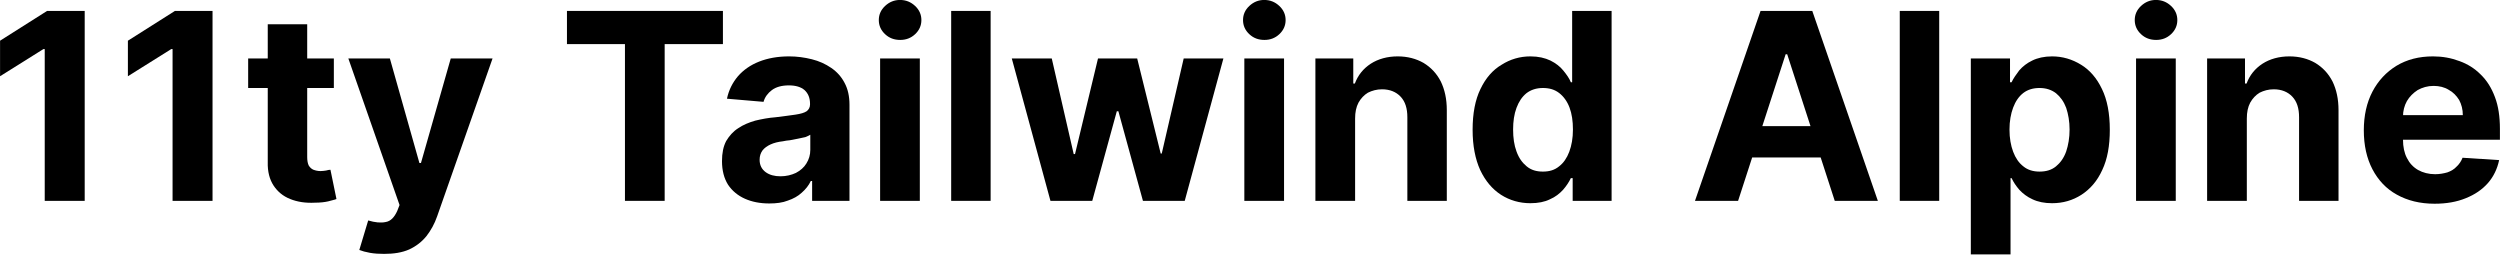
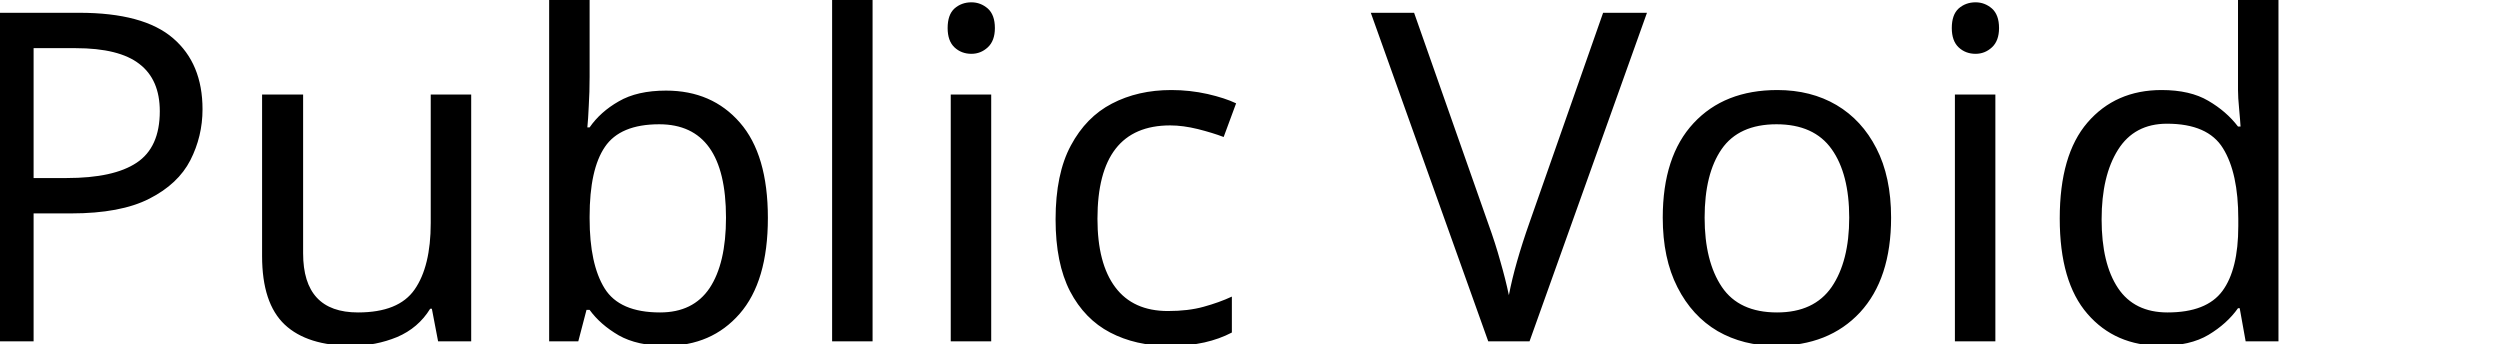
- <svg xmlns="http://www.w3.org/2000/svg" viewBox="0 0 1000 102" version="1.1">
-   <g id="curves" transform="matrix(1.33631,0,0,1.33631,-301.749,-65.4924)">
-     <g transform="matrix(78.1985,0,0,78.1985,221.836,109.131)">
-       <path d="M0.375,-0.727L0.375,-0L0.222,-0L0.222,-0.581L0.217,-0.581L0.051,-0.477L0.051,-0.613L0.231,-0.727L0.375,-0.727Z" style="fill-rule:nonzero;" />
-     </g>
-     <g transform="matrix(78.1985,0,0,78.1985,260.102,109.131)">
-       <path d="M0.375,-0.727L0.375,-0L0.222,-0L0.222,-0.581L0.217,-0.581L0.051,-0.477L0.051,-0.613L0.231,-0.727L0.375,-0.727Z" style="fill-rule:nonzero;" />
-     </g>
-     <g transform="matrix(78.1985,0,0,78.1985,298.369,109.131)">
-       <path d="M0.35,-0.545L0.35,-0.432L0.022,-0.432L0.022,-0.545L0.35,-0.545ZM0.097,-0.676L0.248,-0.676L0.248,-0.168C0.248,-0.154 0.25,-0.143 0.254,-0.135C0.259,-0.127 0.265,-0.122 0.272,-0.119C0.28,-0.116 0.289,-0.114 0.299,-0.114C0.306,-0.114 0.313,-0.115 0.32,-0.116C0.327,-0.118 0.333,-0.119 0.337,-0.119L0.36,-0.007C0.353,-0.004 0.342,-0.002 0.328,0.002C0.315,0.005 0.298,0.007 0.278,0.007C0.242,0.009 0.21,0.004 0.183,-0.007C0.155,-0.018 0.134,-0.036 0.119,-0.059C0.104,-0.082 0.096,-0.112 0.097,-0.148L0.097,-0.676Z" style="fill-rule:nonzero;" />
-     </g>
-     <g transform="matrix(78.1985,0,0,78.1985,328.748,109.131)">
-       <path d="M0.154,0.203C0.135,0.203 0.117,0.202 0.1,0.199C0.083,0.196 0.069,0.192 0.059,0.188L0.093,0.075C0.119,0.083 0.142,0.085 0.16,0.081C0.179,0.078 0.193,0.063 0.204,0.039L0.213,0.016L0.017,-0.545L0.176,-0.545L0.289,-0.145L0.295,-0.145L0.409,-0.545L0.569,-0.545L0.357,0.059C0.347,0.088 0.333,0.113 0.316,0.135C0.298,0.157 0.276,0.174 0.25,0.186C0.223,0.198 0.191,0.203 0.154,0.203Z" style="fill-rule:nonzero;" />
-     </g>
-     <g transform="matrix(78.1985,0,0,78.1985,392.701,109.131)">
-       <path d="M0.036,-0.6L0.036,-0.727L0.633,-0.727L0.633,-0.6L0.41,-0.6L0.41,-0L0.258,-0L0.258,-0.6L0.036,-0.6Z" style="fill-rule:nonzero;" />
-     </g>
-     <g transform="matrix(78.1985,0,0,78.1985,439.187,109.131)">
-       <path d="M0.216,0.01C0.181,0.01 0.15,0.004 0.123,-0.008C0.096,-0.02 0.074,-0.038 0.058,-0.062C0.043,-0.086 0.035,-0.116 0.035,-0.152C0.035,-0.183 0.04,-0.208 0.051,-0.229C0.063,-0.249 0.078,-0.266 0.097,-0.278C0.116,-0.291 0.138,-0.3 0.162,-0.307C0.187,-0.313 0.213,-0.318 0.24,-0.32C0.271,-0.324 0.297,-0.327 0.316,-0.33C0.336,-0.333 0.35,-0.337 0.359,-0.343C0.367,-0.349 0.372,-0.358 0.372,-0.369L0.372,-0.371C0.372,-0.394 0.365,-0.411 0.351,-0.424C0.337,-0.436 0.317,-0.442 0.291,-0.442C0.264,-0.442 0.242,-0.436 0.226,-0.424C0.21,-0.412 0.199,-0.397 0.194,-0.379L0.054,-0.391C0.061,-0.424 0.075,-0.452 0.096,-0.477C0.117,-0.501 0.144,-0.52 0.177,-0.533C0.21,-0.546 0.248,-0.553 0.292,-0.553C0.322,-0.553 0.351,-0.549 0.379,-0.542C0.407,-0.535 0.431,-0.524 0.453,-0.509C0.475,-0.494 0.492,-0.475 0.504,-0.452C0.517,-0.428 0.523,-0.4 0.523,-0.368L0.523,-0L0.38,-0L0.38,-0.076L0.375,-0.076C0.367,-0.059 0.355,-0.044 0.34,-0.031C0.326,-0.018 0.308,-0.008 0.287,-0.001C0.267,0.007 0.243,0.01 0.216,0.01ZM0.259,-0.094C0.281,-0.094 0.301,-0.099 0.318,-0.107C0.335,-0.116 0.349,-0.128 0.358,-0.143C0.368,-0.159 0.373,-0.176 0.373,-0.195L0.373,-0.253C0.368,-0.25 0.362,-0.247 0.354,-0.244C0.345,-0.242 0.336,-0.24 0.326,-0.238C0.316,-0.236 0.306,-0.234 0.295,-0.232C0.285,-0.231 0.276,-0.23 0.268,-0.228C0.25,-0.226 0.234,-0.222 0.221,-0.216C0.208,-0.21 0.198,-0.203 0.19,-0.193C0.183,-0.183 0.179,-0.172 0.179,-0.157C0.179,-0.137 0.187,-0.121 0.202,-0.11C0.217,-0.099 0.236,-0.094 0.259,-0.094Z" style="fill-rule:nonzero;" />
-     </g>
-     <g transform="matrix(78.1985,0,0,78.1985,484.562,109.131)">
-       <path d="M0.06,-0L0.06,-0.545L0.212,-0.545L0.212,-0L0.06,-0ZM0.137,-0.616C0.114,-0.616 0.095,-0.623 0.079,-0.638C0.063,-0.653 0.055,-0.671 0.055,-0.692C0.055,-0.713 0.063,-0.731 0.079,-0.746C0.095,-0.761 0.114,-0.769 0.136,-0.769C0.159,-0.769 0.178,-0.761 0.194,-0.746C0.21,-0.731 0.218,-0.713 0.218,-0.692C0.218,-0.671 0.21,-0.653 0.194,-0.638C0.178,-0.623 0.159,-0.616 0.137,-0.616Z" style="fill-rule:nonzero;" />
-     </g>
-     <g transform="matrix(78.1985,0,0,78.1985,505.834,109.131)">
-       <rect x="0.06" y="-0.727" width="0.151" height="0.727" style="fill-rule:nonzero;" />
-     </g>
-     <g transform="matrix(78.1985,0,0,78.1985,527.105,109.131)">
-       <path d="M0.168,-0L0.02,-0.545L0.173,-0.545L0.257,-0.179L0.262,-0.179L0.35,-0.545L0.5,-0.545L0.59,-0.181L0.594,-0.181L0.678,-0.545L0.83,-0.545L0.682,-0L0.522,-0L0.428,-0.343L0.422,-0.343L0.328,-0L0.168,-0Z" style="fill-rule:nonzero;" />
-     </g>
-     <g transform="matrix(78.1985,0,0,78.1985,593.585,109.131)">
-       <path d="M0.06,-0L0.06,-0.545L0.212,-0.545L0.212,-0L0.06,-0ZM0.137,-0.616C0.114,-0.616 0.095,-0.623 0.079,-0.638C0.063,-0.653 0.055,-0.671 0.055,-0.692C0.055,-0.713 0.063,-0.731 0.079,-0.746C0.095,-0.761 0.114,-0.769 0.136,-0.769C0.159,-0.769 0.178,-0.761 0.194,-0.746C0.21,-0.731 0.218,-0.713 0.218,-0.692C0.218,-0.671 0.21,-0.653 0.194,-0.638C0.178,-0.623 0.159,-0.616 0.137,-0.616Z" style="fill-rule:nonzero;" />
-     </g>
-     <g transform="matrix(78.1985,0,0,78.1985,614.856,109.131)">
-       <path d="M0.212,-0.315L0.212,-0L0.06,-0L0.06,-0.545L0.205,-0.545L0.205,-0.449L0.211,-0.449C0.223,-0.481 0.243,-0.506 0.272,-0.525C0.3,-0.543 0.335,-0.553 0.375,-0.553C0.413,-0.553 0.446,-0.544 0.474,-0.528C0.502,-0.511 0.524,-0.488 0.54,-0.457C0.555,-0.426 0.563,-0.39 0.563,-0.347L0.563,-0L0.412,-0L0.412,-0.32C0.412,-0.354 0.404,-0.38 0.386,-0.399C0.369,-0.417 0.345,-0.427 0.315,-0.427C0.295,-0.427 0.277,-0.422 0.261,-0.414C0.246,-0.405 0.234,-0.392 0.225,-0.376C0.216,-0.359 0.212,-0.339 0.212,-0.315Z" style="fill-rule:nonzero;" />
-     </g>
-     <g transform="matrix(78.1985,0,0,78.1985,663.48,109.131)">
-       <path d="M0.261,0.009C0.22,0.009 0.182,-0.002 0.149,-0.023C0.115,-0.045 0.089,-0.076 0.069,-0.118C0.05,-0.16 0.04,-0.211 0.04,-0.272C0.04,-0.335 0.05,-0.387 0.07,-0.428C0.09,-0.47 0.117,-0.501 0.151,-0.521C0.184,-0.542 0.221,-0.553 0.261,-0.553C0.292,-0.553 0.317,-0.547 0.338,-0.537C0.358,-0.527 0.375,-0.514 0.387,-0.499C0.4,-0.483 0.41,-0.469 0.416,-0.454L0.421,-0.454L0.421,-0.727L0.572,-0.727L0.572,-0L0.423,-0L0.423,-0.087L0.416,-0.087C0.409,-0.072 0.399,-0.057 0.386,-0.042C0.373,-0.028 0.357,-0.015 0.336,-0.006C0.316,0.004 0.291,0.009 0.261,0.009ZM0.309,-0.112C0.334,-0.112 0.354,-0.118 0.371,-0.132C0.388,-0.145 0.401,-0.164 0.41,-0.188C0.419,-0.212 0.424,-0.24 0.424,-0.273C0.424,-0.305 0.42,-0.333 0.411,-0.357C0.402,-0.381 0.388,-0.4 0.371,-0.413C0.354,-0.426 0.334,-0.432 0.309,-0.432C0.284,-0.432 0.263,-0.425 0.246,-0.412C0.229,-0.398 0.217,-0.38 0.208,-0.356C0.199,-0.332 0.195,-0.304 0.195,-0.273C0.195,-0.241 0.199,-0.213 0.208,-0.189C0.217,-0.164 0.23,-0.146 0.247,-0.132C0.264,-0.118 0.284,-0.112 0.309,-0.112Z" style="fill-rule:nonzero;" />
-     </g>
-     <g transform="matrix(78.1985,0,0,78.1985,731.293,109.131)">
-       <path d="M0.189,-0L0.024,-0L0.275,-0.727L0.473,-0.727L0.724,-0L0.559,-0L0.377,-0.561L0.371,-0.561L0.189,-0ZM0.178,-0.286L0.567,-0.286L0.567,-0.166L0.178,-0.166L0.178,-0.286Z" style="fill-rule:nonzero;" />
-     </g>
-     <g transform="matrix(78.1985,0,0,78.1985,789.775,109.131)">
-       <rect x="0.06" y="-0.727" width="0.151" height="0.727" style="fill-rule:nonzero;" />
-     </g>
-     <g transform="matrix(78.1985,0,0,78.1985,811.047,109.131)">
-       <path d="M0.06,0.205L0.06,-0.545L0.21,-0.545L0.21,-0.454L0.216,-0.454C0.223,-0.469 0.233,-0.483 0.245,-0.499C0.258,-0.514 0.274,-0.527 0.295,-0.537C0.315,-0.547 0.341,-0.553 0.371,-0.553C0.411,-0.553 0.448,-0.542 0.482,-0.521C0.515,-0.501 0.542,-0.47 0.562,-0.428C0.582,-0.387 0.592,-0.335 0.592,-0.272C0.592,-0.211 0.583,-0.16 0.563,-0.118C0.544,-0.076 0.517,-0.045 0.483,-0.023C0.45,-0.002 0.413,0.009 0.371,0.009C0.342,0.009 0.317,0.004 0.296,-0.006C0.276,-0.015 0.259,-0.028 0.246,-0.042C0.233,-0.057 0.223,-0.072 0.216,-0.087L0.212,-0.087L0.212,0.205L0.06,0.205ZM0.208,-0.273C0.208,-0.24 0.213,-0.212 0.222,-0.188C0.231,-0.164 0.244,-0.145 0.261,-0.132C0.278,-0.118 0.299,-0.112 0.323,-0.112C0.348,-0.112 0.369,-0.118 0.386,-0.132C0.403,-0.146 0.416,-0.164 0.425,-0.189C0.433,-0.213 0.438,-0.241 0.438,-0.273C0.438,-0.304 0.433,-0.332 0.425,-0.356C0.416,-0.38 0.403,-0.398 0.386,-0.412C0.369,-0.425 0.348,-0.432 0.323,-0.432C0.299,-0.432 0.278,-0.426 0.261,-0.413C0.244,-0.4 0.231,-0.381 0.222,-0.357C0.213,-0.333 0.208,-0.305 0.208,-0.273Z" style="fill-rule:nonzero;" />
-     </g>
-     <g transform="matrix(78.1985,0,0,78.1985,860.504,109.131)">
-       <path d="M0.06,-0L0.06,-0.545L0.212,-0.545L0.212,-0L0.06,-0ZM0.137,-0.616C0.114,-0.616 0.095,-0.623 0.079,-0.638C0.063,-0.653 0.055,-0.671 0.055,-0.692C0.055,-0.713 0.063,-0.731 0.079,-0.746C0.095,-0.761 0.114,-0.769 0.136,-0.769C0.159,-0.769 0.178,-0.761 0.194,-0.746C0.21,-0.731 0.218,-0.713 0.218,-0.692C0.218,-0.671 0.21,-0.653 0.194,-0.638C0.178,-0.623 0.159,-0.616 0.137,-0.616Z" style="fill-rule:nonzero;" />
-     </g>
-     <g transform="matrix(78.1985,0,0,78.1985,881.775,109.131)">
-       <path d="M0.212,-0.315L0.212,-0L0.06,-0L0.06,-0.545L0.205,-0.545L0.205,-0.449L0.211,-0.449C0.223,-0.481 0.243,-0.506 0.272,-0.525C0.3,-0.543 0.335,-0.553 0.375,-0.553C0.413,-0.553 0.446,-0.544 0.474,-0.528C0.502,-0.511 0.524,-0.488 0.54,-0.457C0.555,-0.426 0.563,-0.39 0.563,-0.347L0.563,-0L0.412,-0L0.412,-0.32C0.412,-0.354 0.404,-0.38 0.386,-0.399C0.369,-0.417 0.345,-0.427 0.315,-0.427C0.295,-0.427 0.277,-0.422 0.261,-0.414C0.246,-0.405 0.234,-0.392 0.225,-0.376C0.216,-0.359 0.212,-0.339 0.212,-0.315Z" style="fill-rule:nonzero;" />
-     </g>
-     <g transform="matrix(78.1985,0,0,78.1985,930.4,109.131)">
-       <path d="M0.309,0.011C0.253,0.011 0.205,-0.001 0.164,-0.024C0.124,-0.046 0.093,-0.079 0.071,-0.121C0.049,-0.163 0.038,-0.213 0.038,-0.27C0.038,-0.326 0.049,-0.376 0.071,-0.418C0.093,-0.46 0.124,-0.493 0.163,-0.517C0.203,-0.541 0.249,-0.553 0.303,-0.553C0.339,-0.553 0.372,-0.547 0.404,-0.535C0.435,-0.524 0.462,-0.507 0.485,-0.484C0.509,-0.461 0.527,-0.432 0.54,-0.397C0.553,-0.363 0.559,-0.322 0.559,-0.276L0.559,-0.234L0.099,-0.234L0.099,-0.328L0.417,-0.328C0.417,-0.35 0.412,-0.369 0.403,-0.386C0.393,-0.402 0.38,-0.416 0.363,-0.425C0.347,-0.435 0.327,-0.44 0.305,-0.44C0.282,-0.44 0.262,-0.434 0.244,-0.424C0.227,-0.413 0.213,-0.399 0.203,-0.382C0.193,-0.364 0.188,-0.344 0.188,-0.323L0.188,-0.234C0.188,-0.207 0.193,-0.183 0.203,-0.164C0.213,-0.144 0.227,-0.129 0.246,-0.118C0.264,-0.108 0.286,-0.102 0.311,-0.102C0.328,-0.102 0.344,-0.105 0.358,-0.109C0.372,-0.114 0.384,-0.121 0.393,-0.131C0.403,-0.14 0.411,-0.152 0.416,-0.165L0.556,-0.156C0.549,-0.123 0.535,-0.093 0.513,-0.068C0.491,-0.043 0.463,-0.024 0.428,-0.01C0.394,0.004 0.354,0.011 0.309,0.011Z" style="fill-rule:nonzero;" />
-     </g>
+ <svg xmlns="http://www.w3.org/2000/svg" width="138.049mm" height="18.974mm" viewBox="0 0 138.049 18.974" version="1.1" id="svg5">
+   <defs id="defs2" />
+   <g id="layer1" transform="translate(-35.54329,-125.5088)">
+     <text xml:space="preserve" style="font-size:25.4px;fill:#000000;stroke-width:0.265" x="32.648" y="144.356" id="text113">
+       <tspan id="tspan111" style="font-style:normal;font-variant:normal;font-weight:normal;font-stretch:normal;font-size:25.4px;font-family:Montserrat;-inkscape-font-specification:'Montserrat Bold';stroke-width:0.265" x="32.648" y="144.356">Public Void</tspan>
+     </text>
  </g>
</svg>
